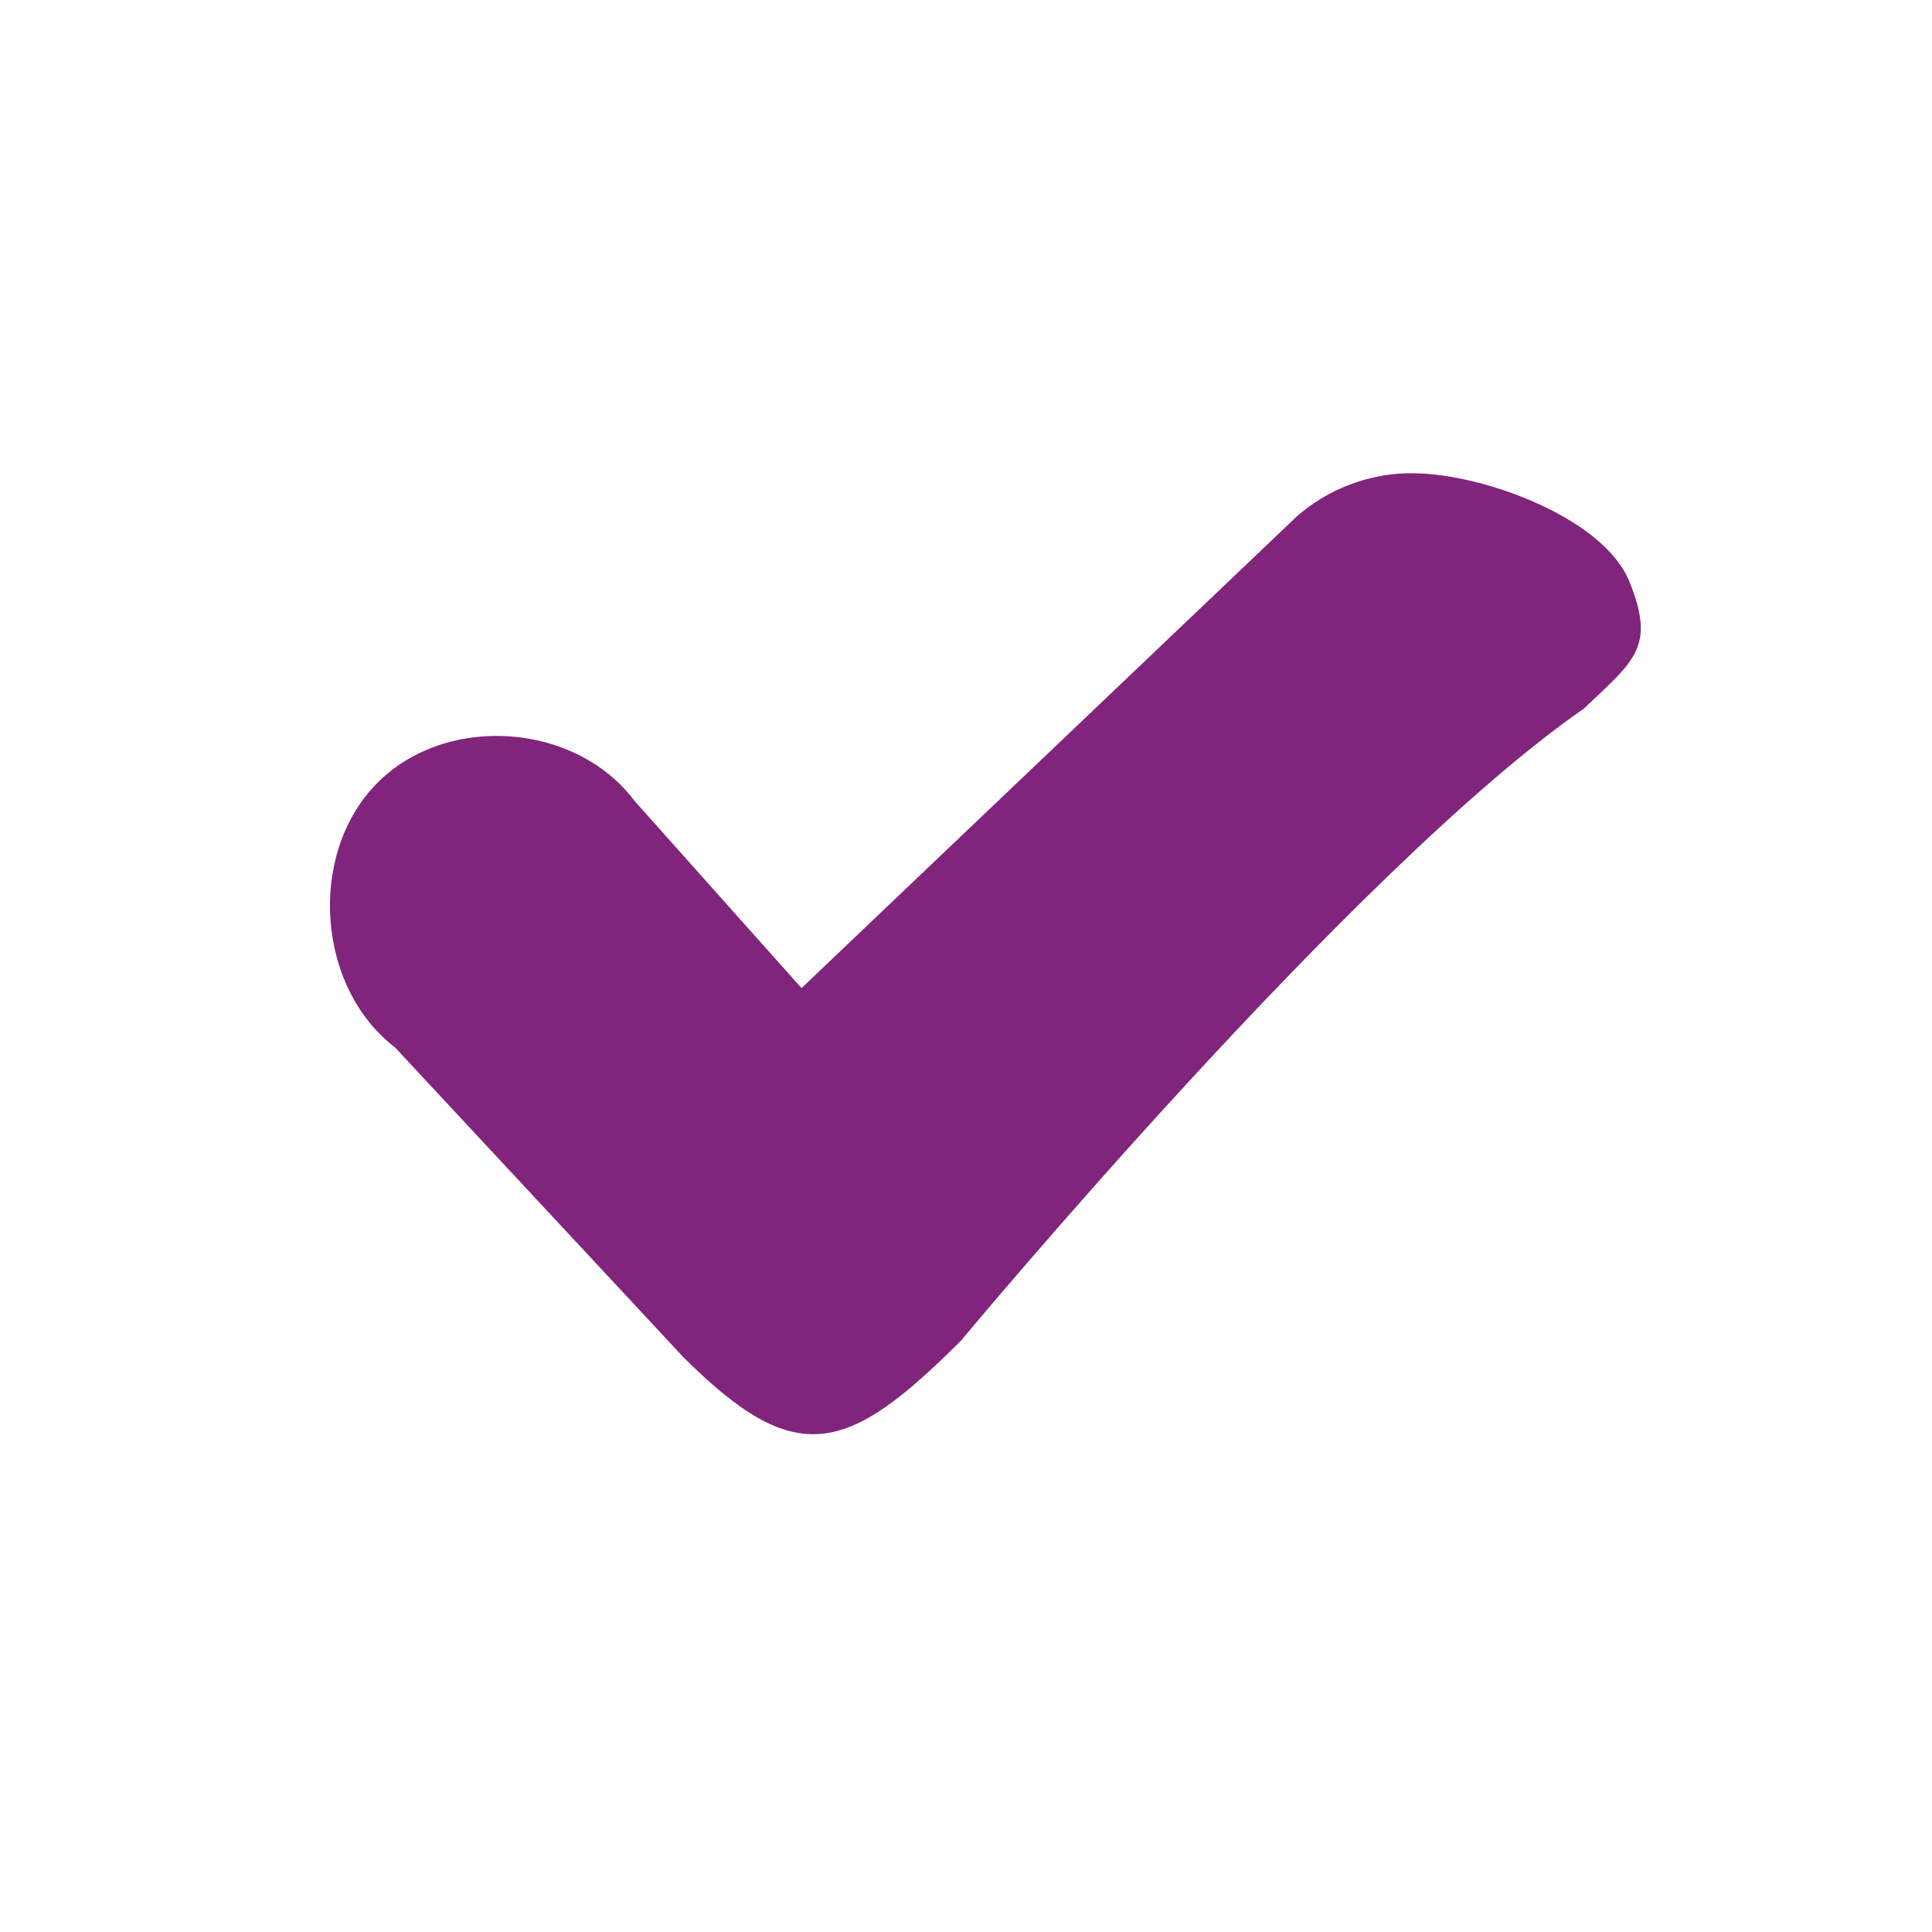
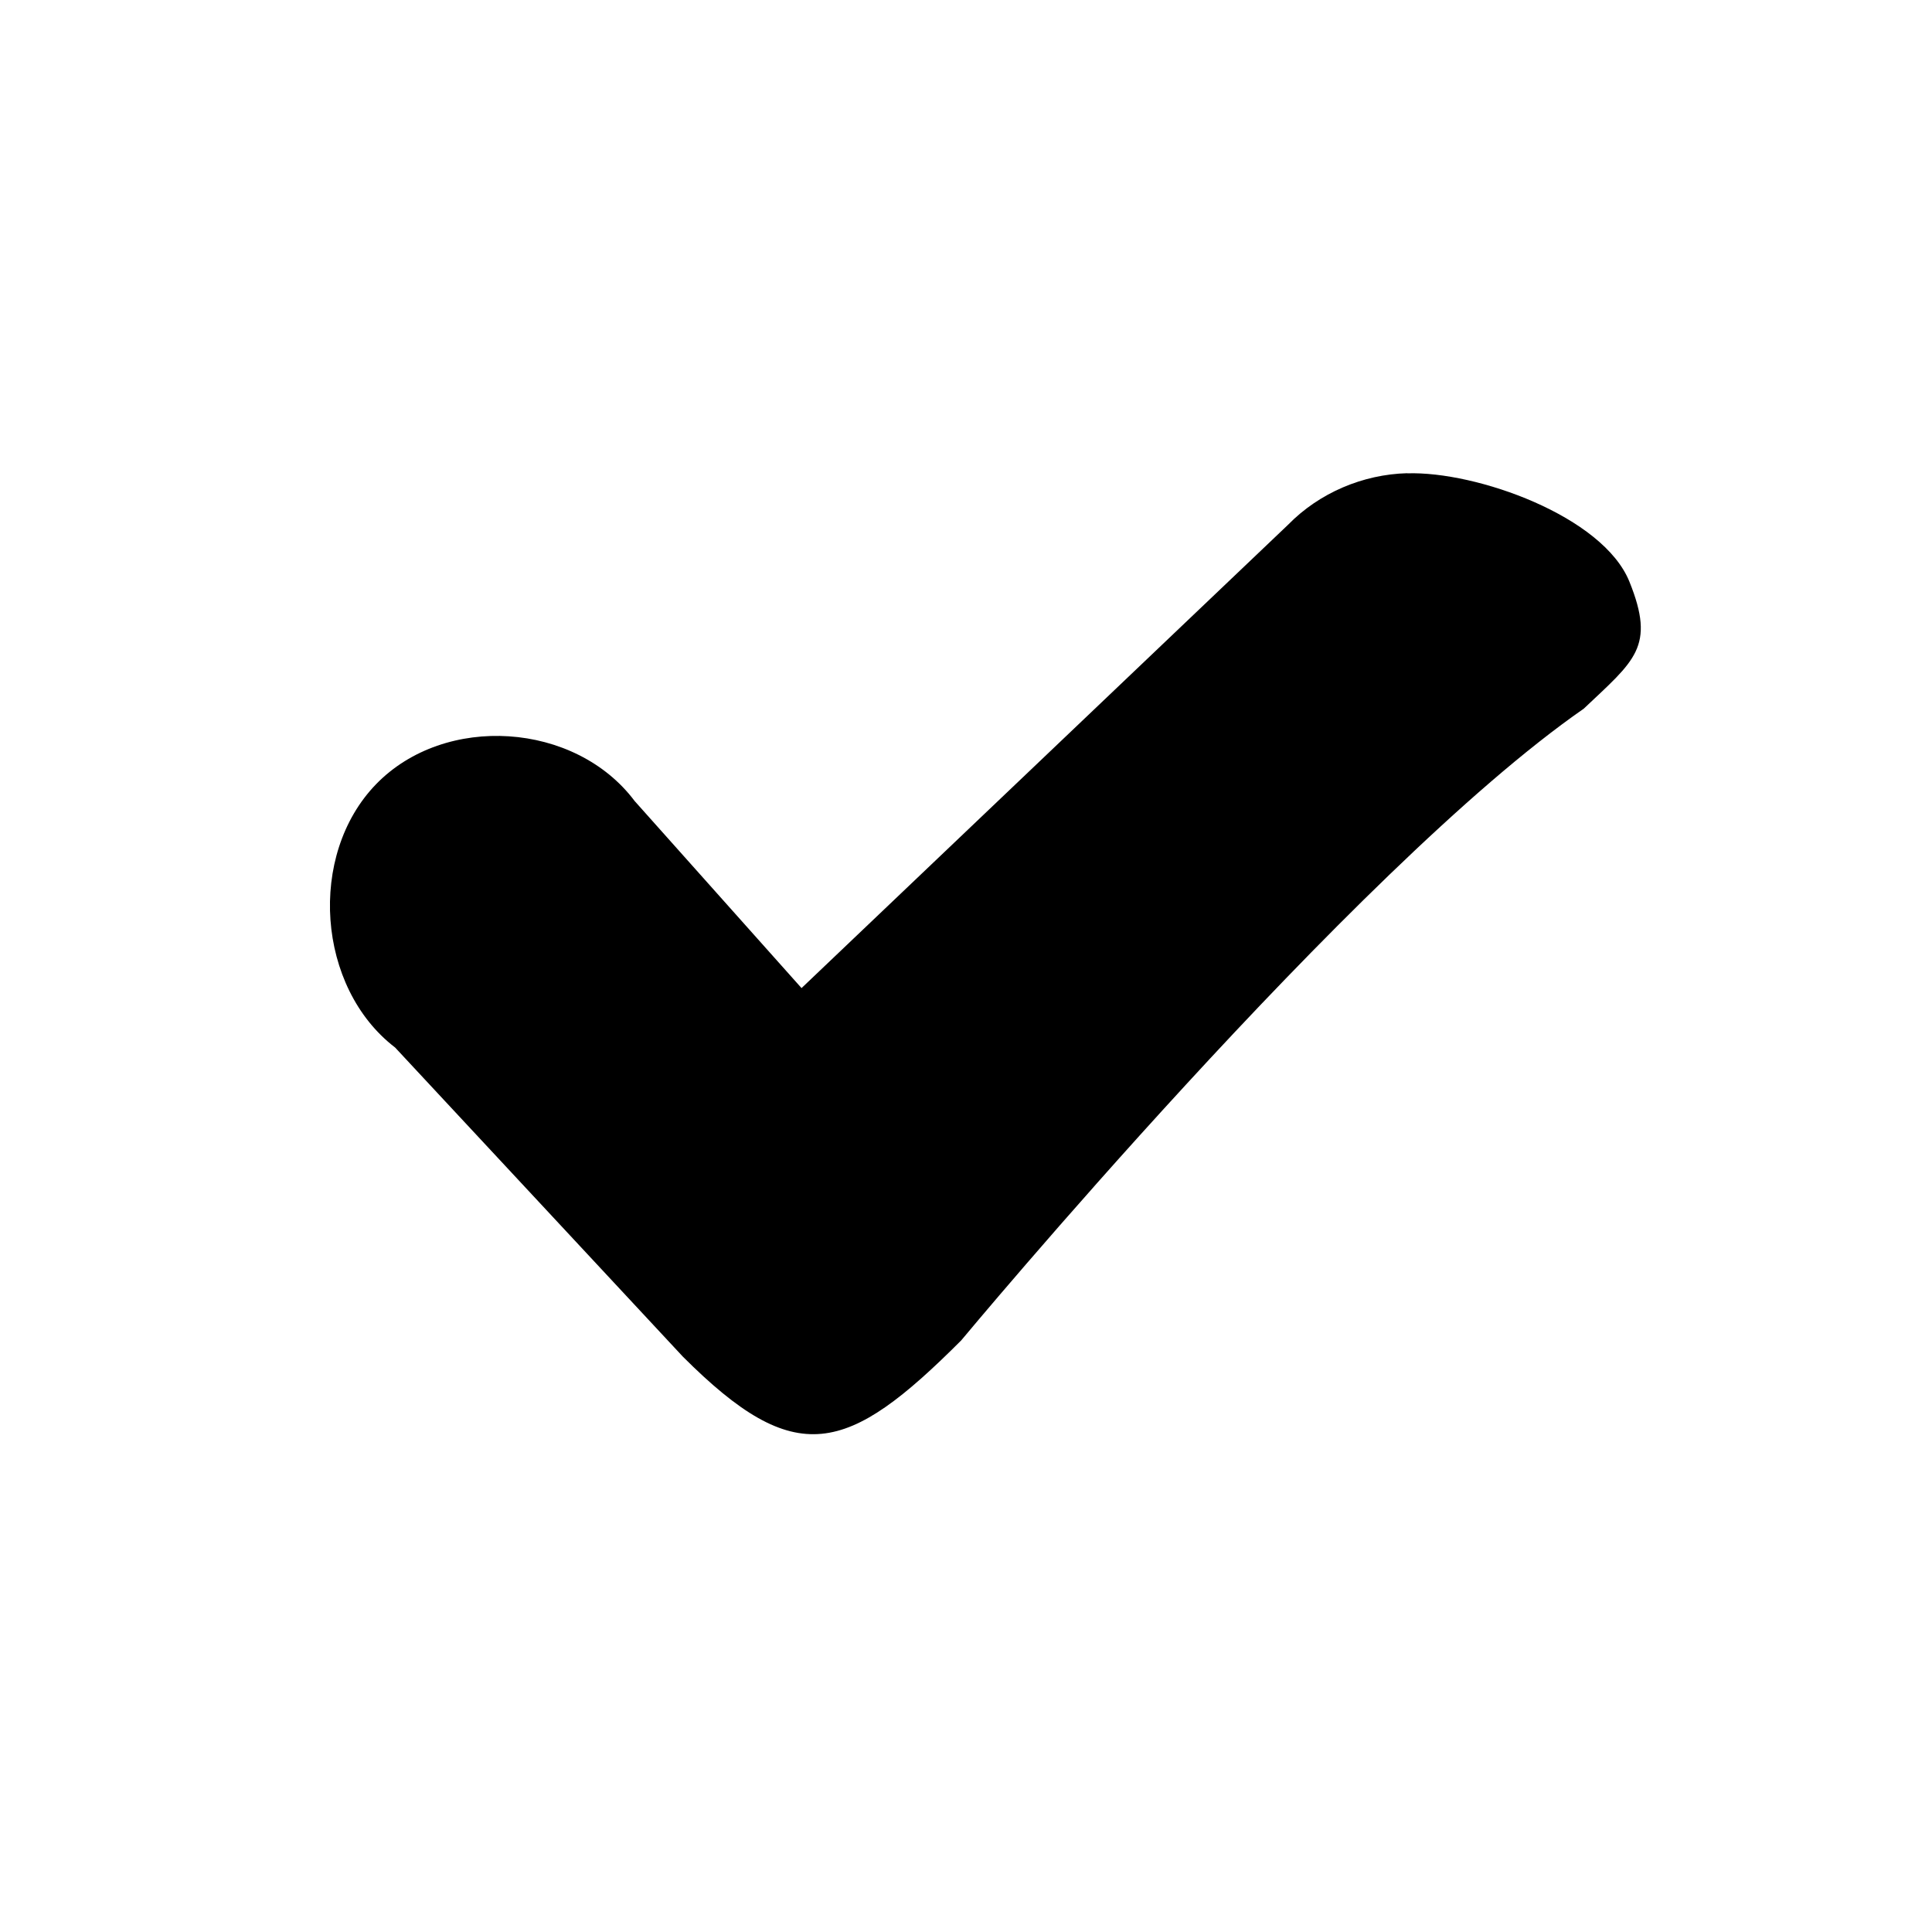
<svg xmlns="http://www.w3.org/2000/svg" viewBox="0 0 16 16">
  <g transform="translate(0 -1036.362)">
-     <path style="fill:#80257b;line-height:normal;color:#0d0a20" d="m 11.653,1040.281 c -0.366,0.01 -0.727,0.162 -0.986,0.427 l -4.029,3.837 -1.382,-1.549 c -0.492,-0.656 -1.571,-0.727 -2.141,-0.14 -0.57,0.587 -0.491,1.685 0.157,2.181 l 2.383,2.56 c 0.937,0.937 1.359,0.812 2.305,-0.134 0,0 3.25,-3.91 5.156,-5.232 0.421,-0.399 0.597,-0.51 0.378,-1.052 -0.219,-0.542 -1.266,-0.916 -1.841,-0.897 z" />
+     <path style="fill:#999999999999;line-height:normal;color:#222222222222" d="m 11.653,1040.281 c -0.366,0.01 -0.727,0.162 -0.986,0.427 l -4.029,3.837 -1.382,-1.549 c -0.492,-0.656 -1.571,-0.727 -2.141,-0.14 -0.57,0.587 -0.491,1.685 0.157,2.181 l 2.383,2.56 c 0.937,0.937 1.359,0.812 2.305,-0.134 0,0 3.25,-3.91 5.156,-5.232 0.421,-0.399 0.597,-0.51 0.378,-1.052 -0.219,-0.542 -1.266,-0.916 -1.841,-0.897 z" />
  </g>
</svg>
